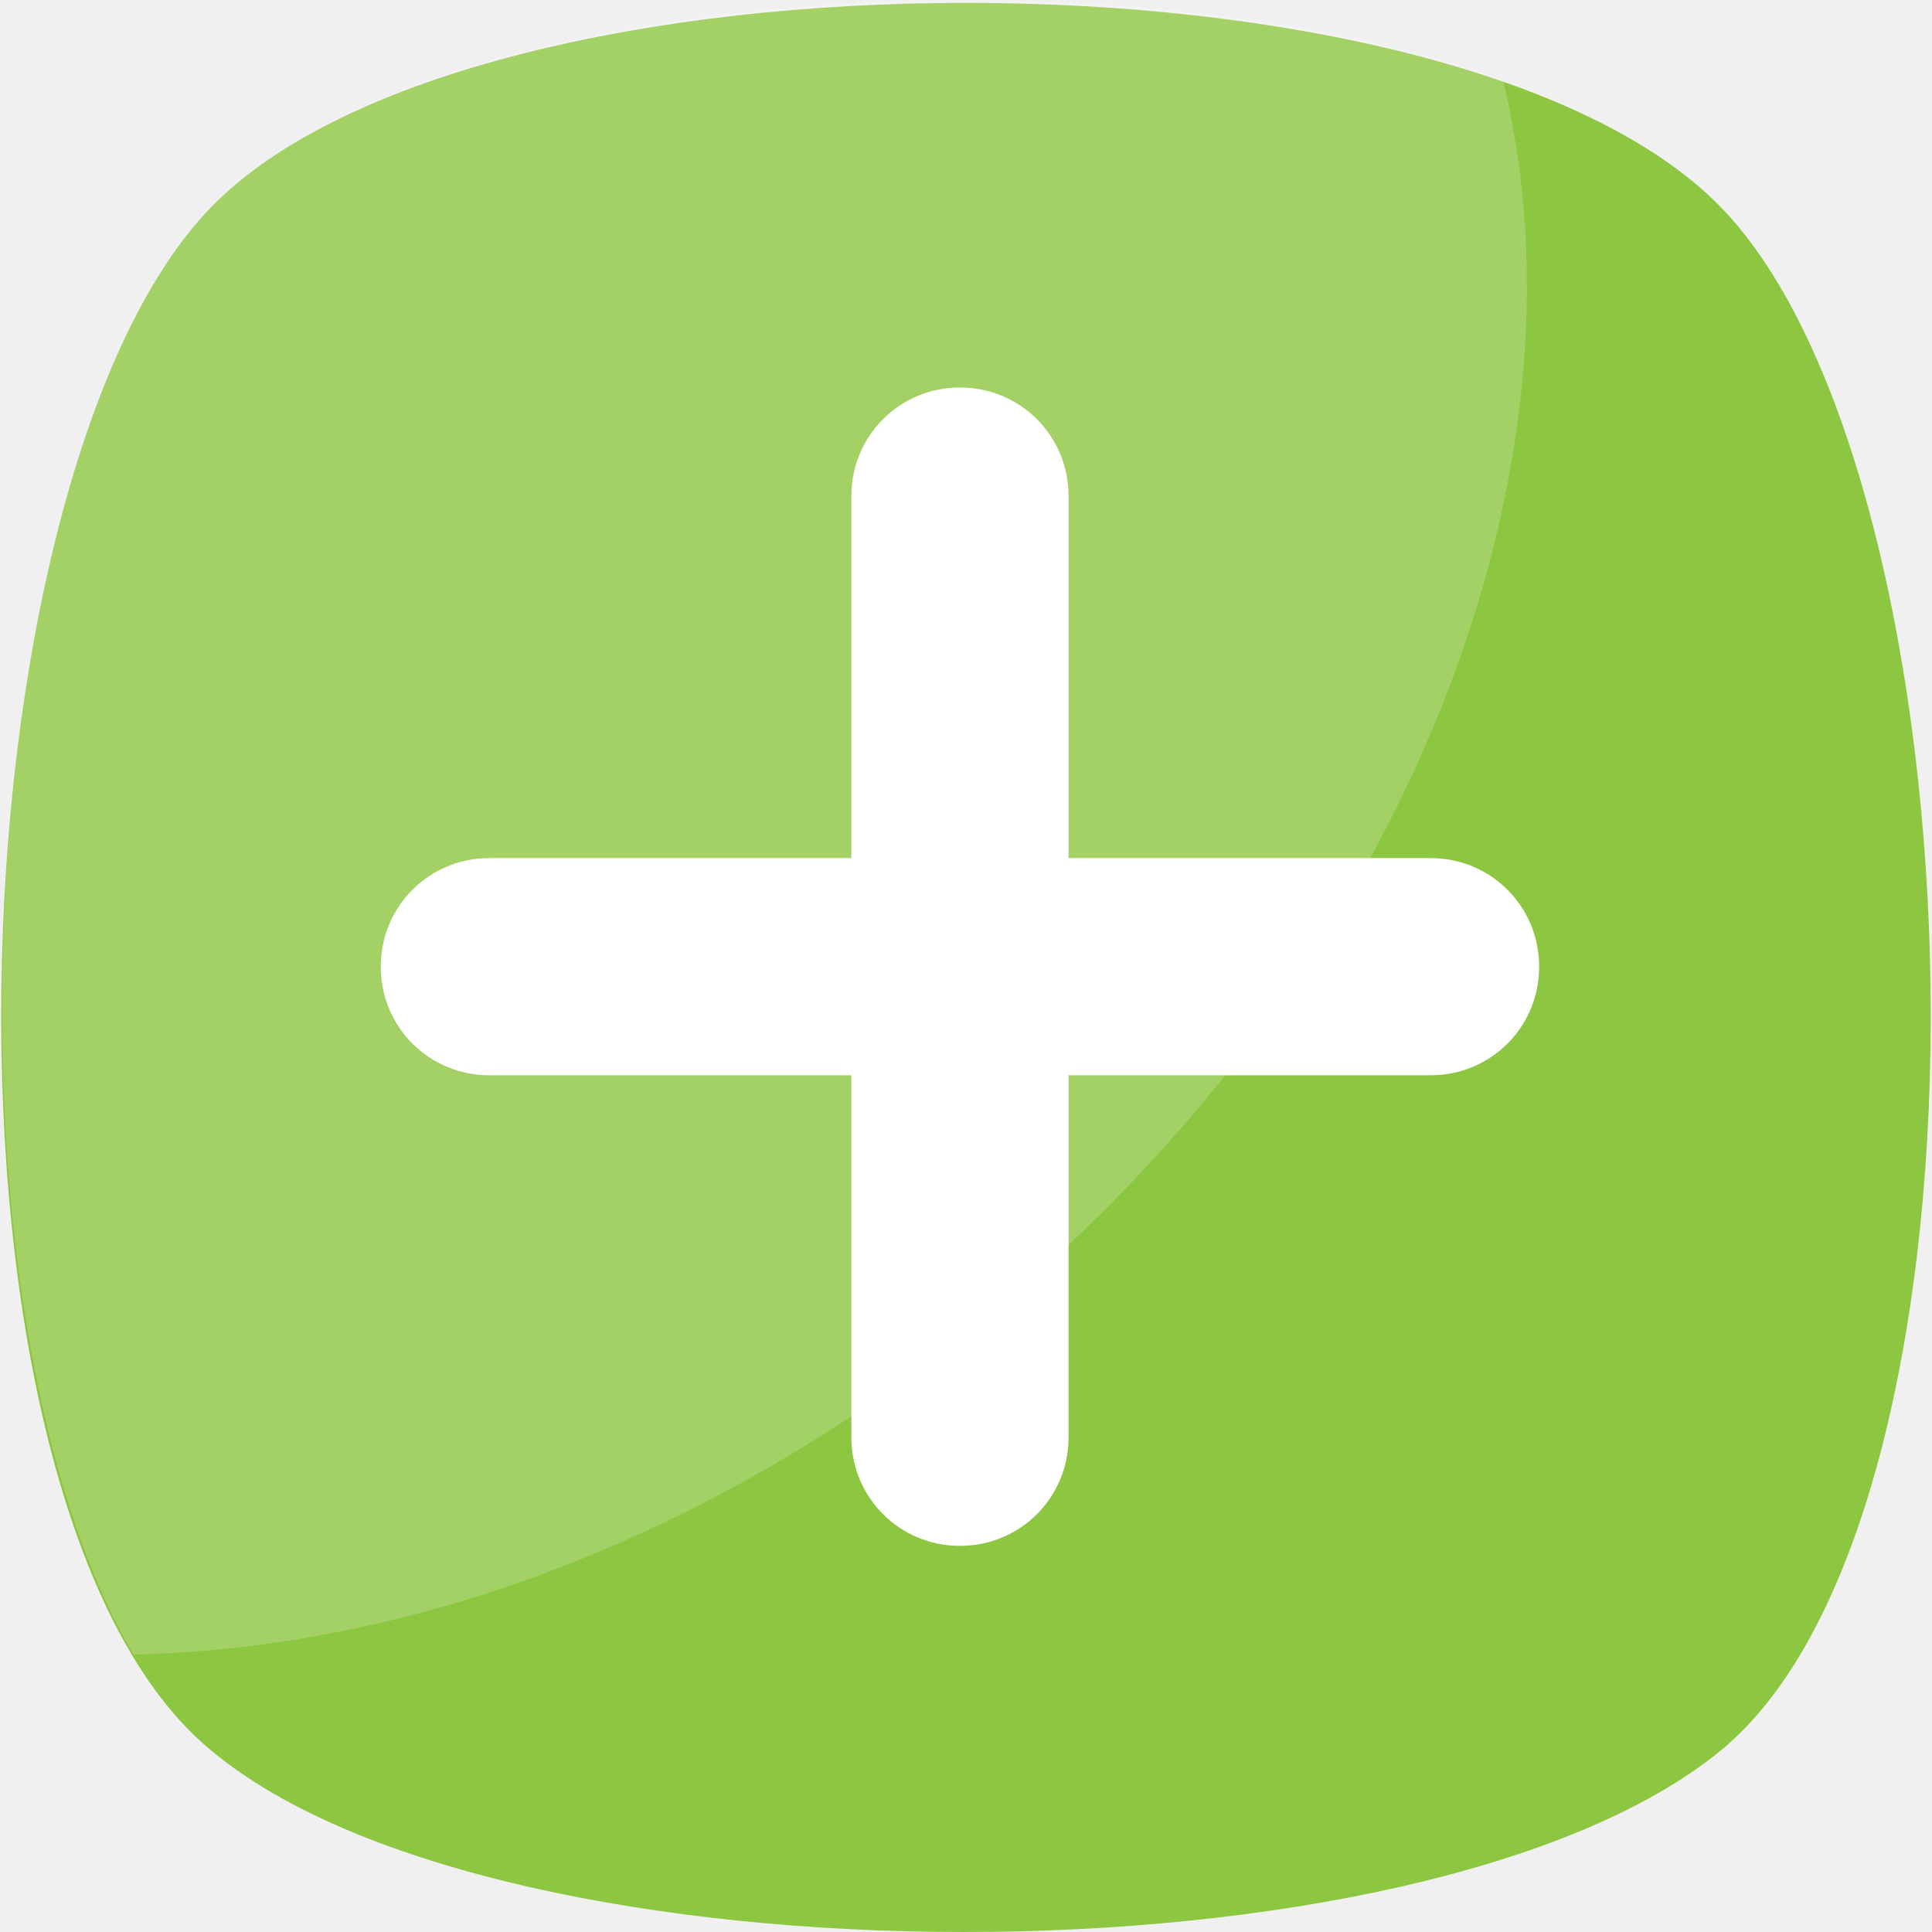
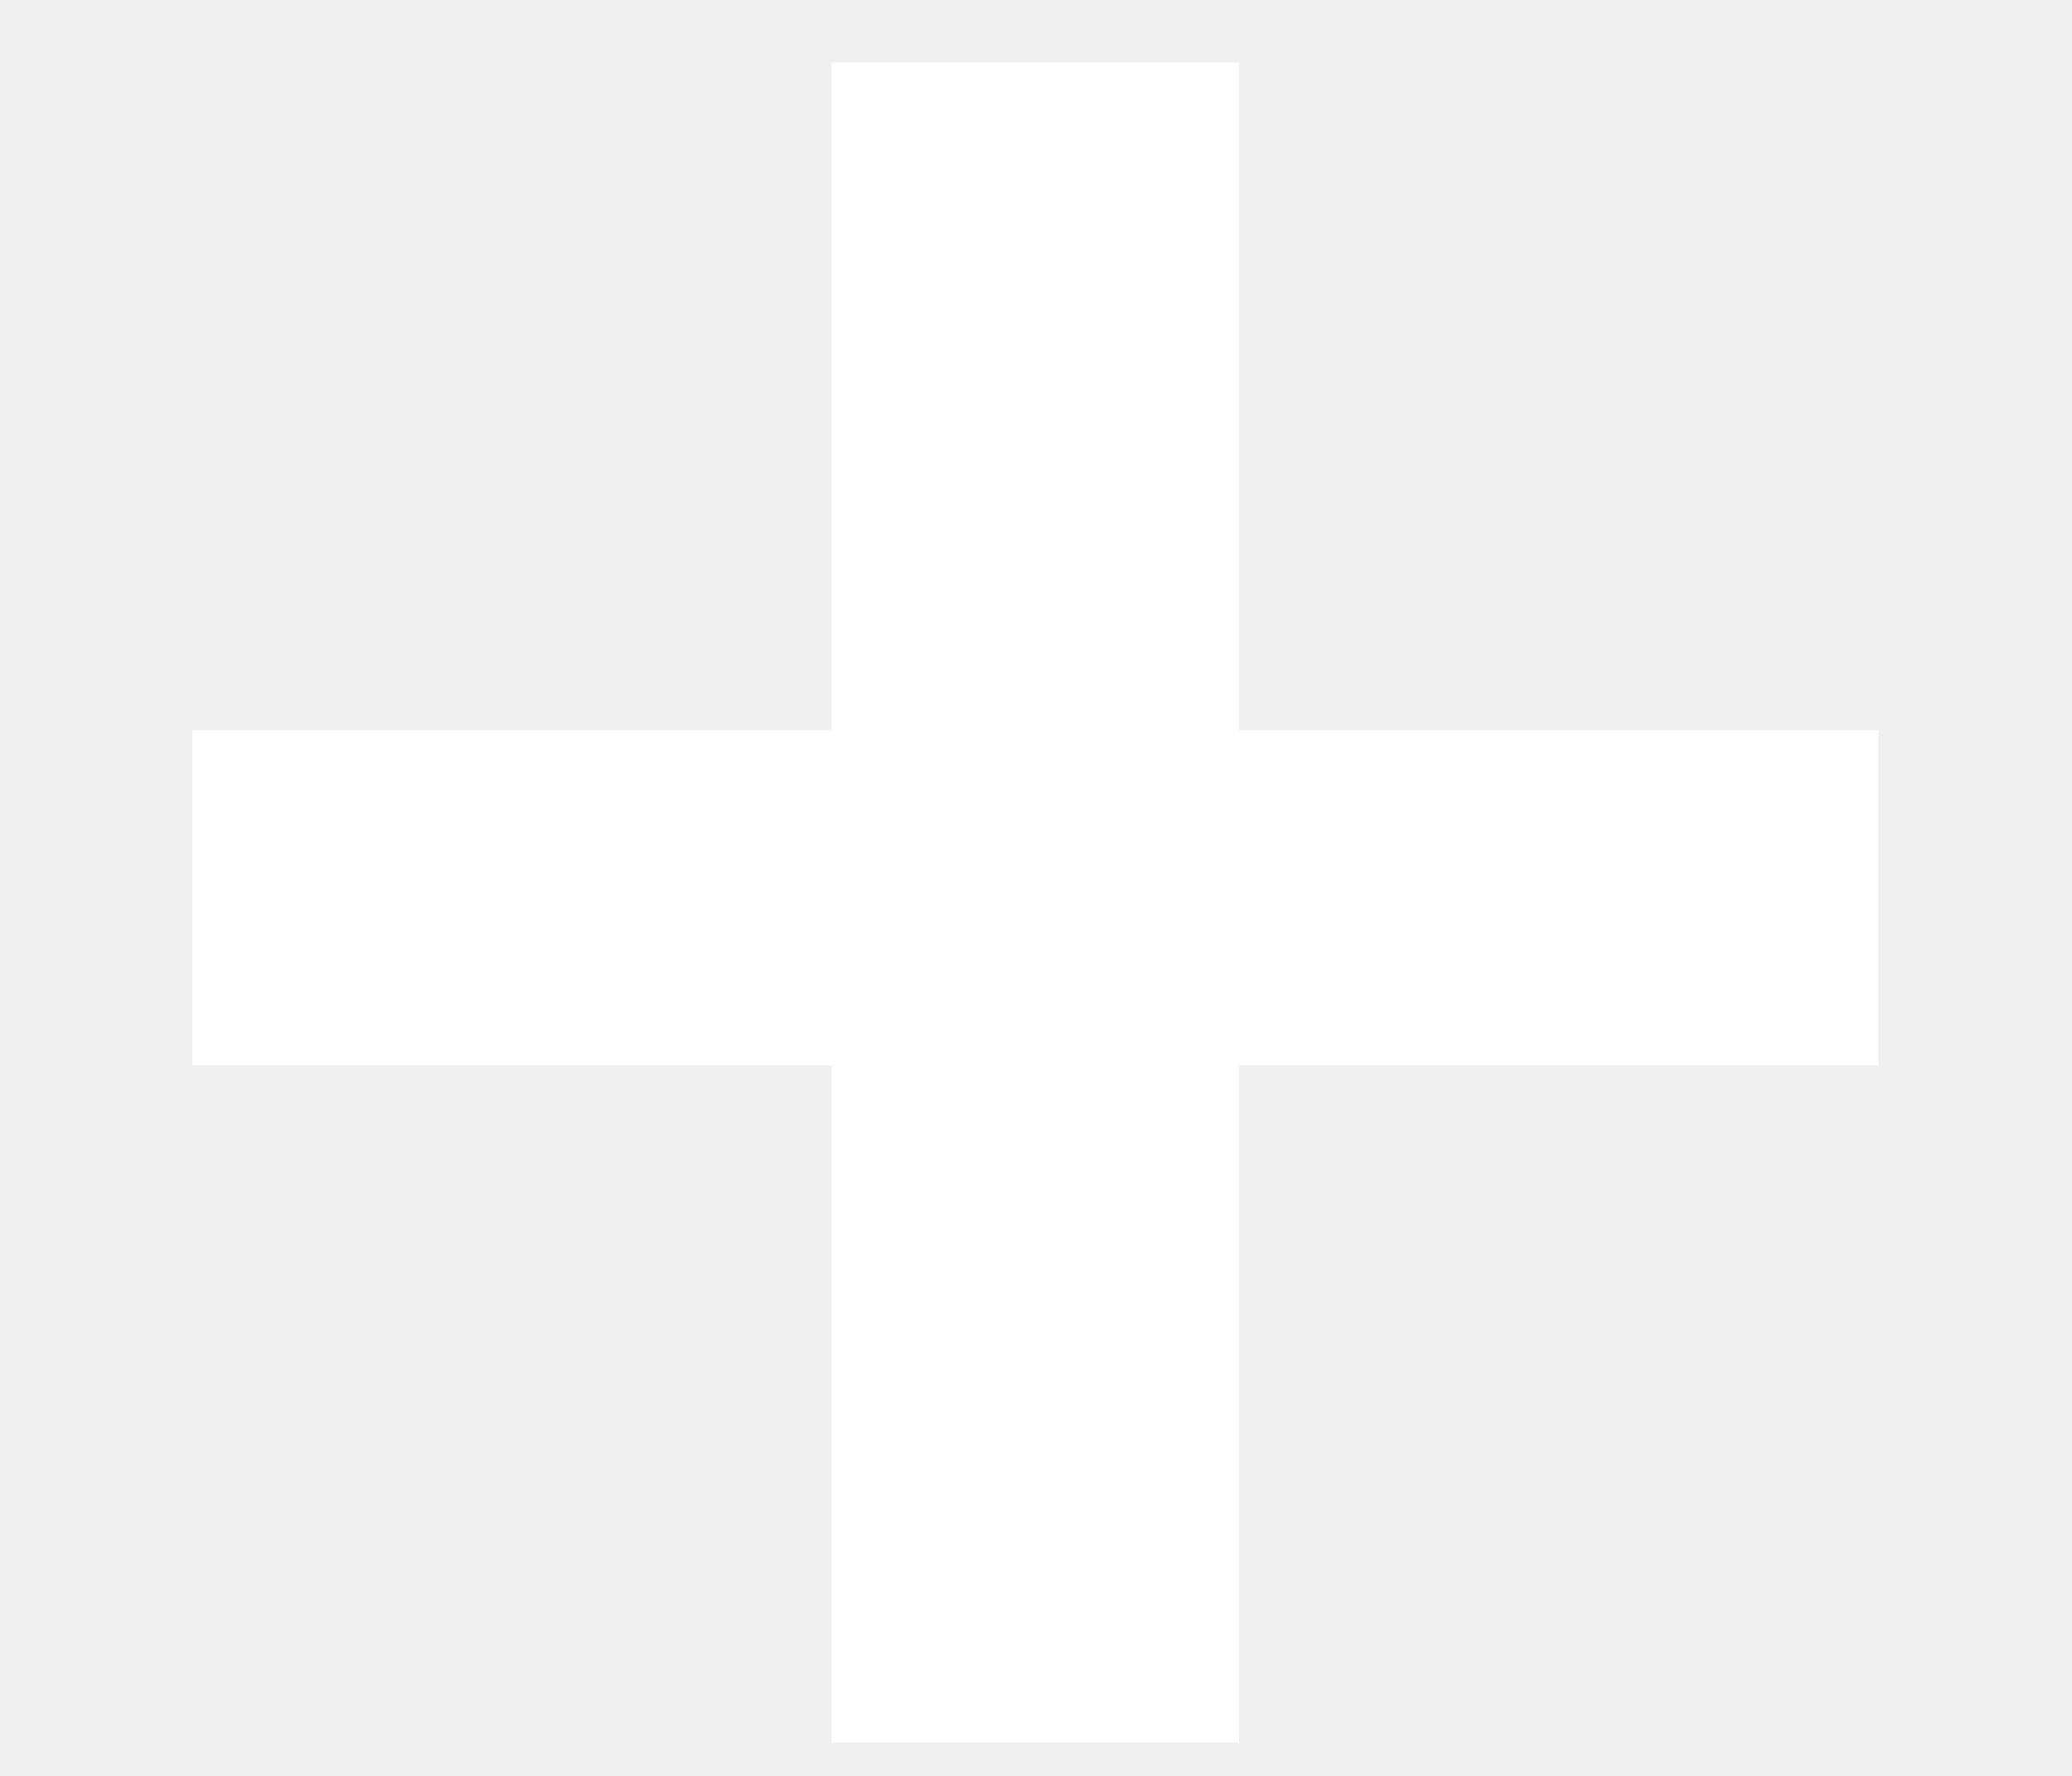
- <svg xmlns="http://www.w3.org/2000/svg" version="1.1" id="Capa_1" x="0px" y="0px" viewBox="0 0 455.431 455.431" style="enable-background:new 0 0 455.431 455.431;" xml:space="preserve">
-   <path style="fill:#8DC640;" d="M405.493,412.764c-69.689,56.889-287.289,56.889-355.556,0c-69.689-56.889-62.578-300.089,0-364.089  s292.978-64,355.556,0S475.182,355.876,405.493,412.764z" />
-   <g style="opacity:0.2;">
-     <path style="fill:#FFFFFF;" d="M229.138,313.209c-62.578,49.778-132.267,75.378-197.689,76.8   c-48.356-82.489-38.4-283.022,18.489-341.333c51.2-52.622,211.911-62.578,304.356-29.867   C377.049,112.676,330.116,232.142,229.138,313.209z" />
-   </g>
-   <path style="fill:#FFFFFF;" d="M362.827,227.876c0,14.222-11.378,25.6-25.6,25.6h-85.333v85.333c0,14.222-11.378,25.6-25.6,25.6  c-14.222,0-25.6-11.378-25.6-25.6v-85.333H115.36c-14.222,0-25.6-11.378-25.6-25.6c0-14.222,11.378-25.6,25.6-25.6h85.333v-85.333  c0-14.222,11.378-25.6,25.6-25.6c14.222,0,25.6,11.378,25.6,25.6v85.333h85.333C351.449,202.276,362.827,213.653,362.827,227.876z" />
-   <g>
- </g>
-   <g>
- </g>
-   <g>
- </g>
-   <g>
- </g>
-   <g>
- </g>
-   <g>
- </g>
-   <g>
- </g>
-   <g>
- </g>
-   <g>
- </g>
-   <g>
- </g>
-   <g>
- </g>
-   <g>
- </g>
-   <g>
- </g>
-   <g>
- </g>
-   <g>
- </g>
+ <svg xmlns="http://www.w3.org/2000/svg" fill="none" height="12" viewBox="0 0 18 17" width="14">
+   <path d="m.924 10.2v-3.21h6.12v-6.39h3.9v6.39h6.12v3.21h-6.12v6.48h-3.9v-6.48z" fill="#fff" />
</svg>
